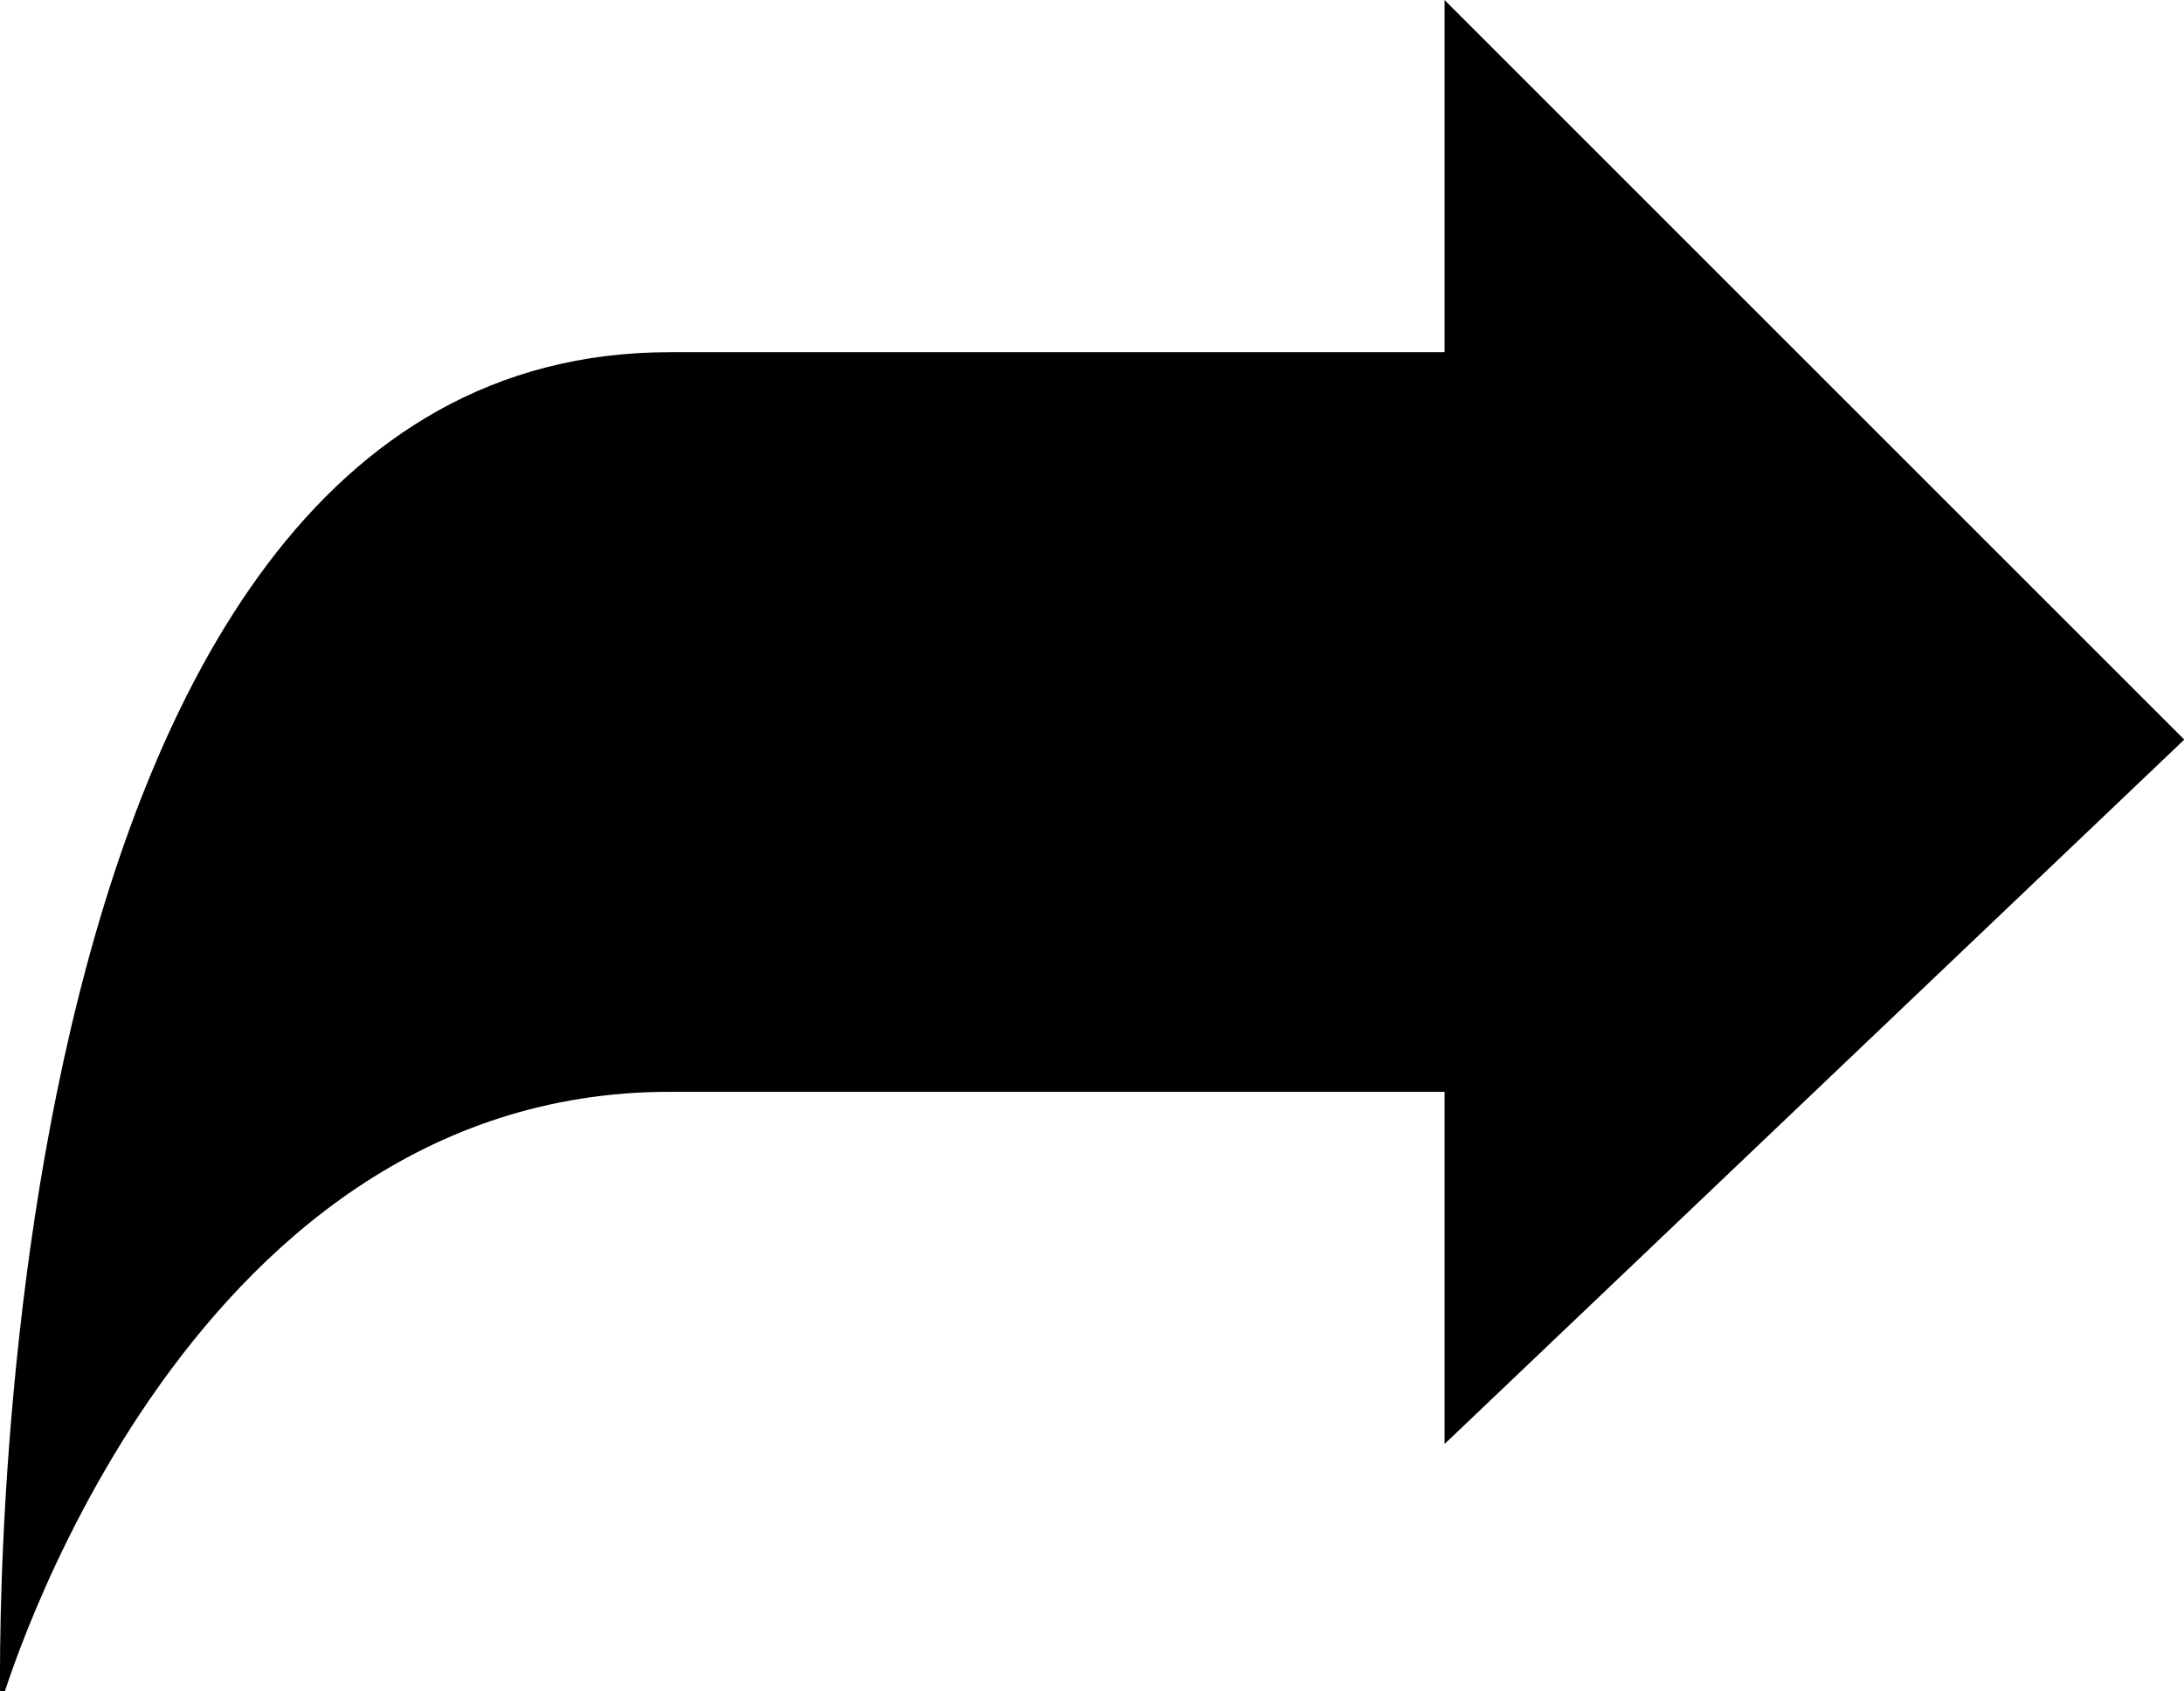
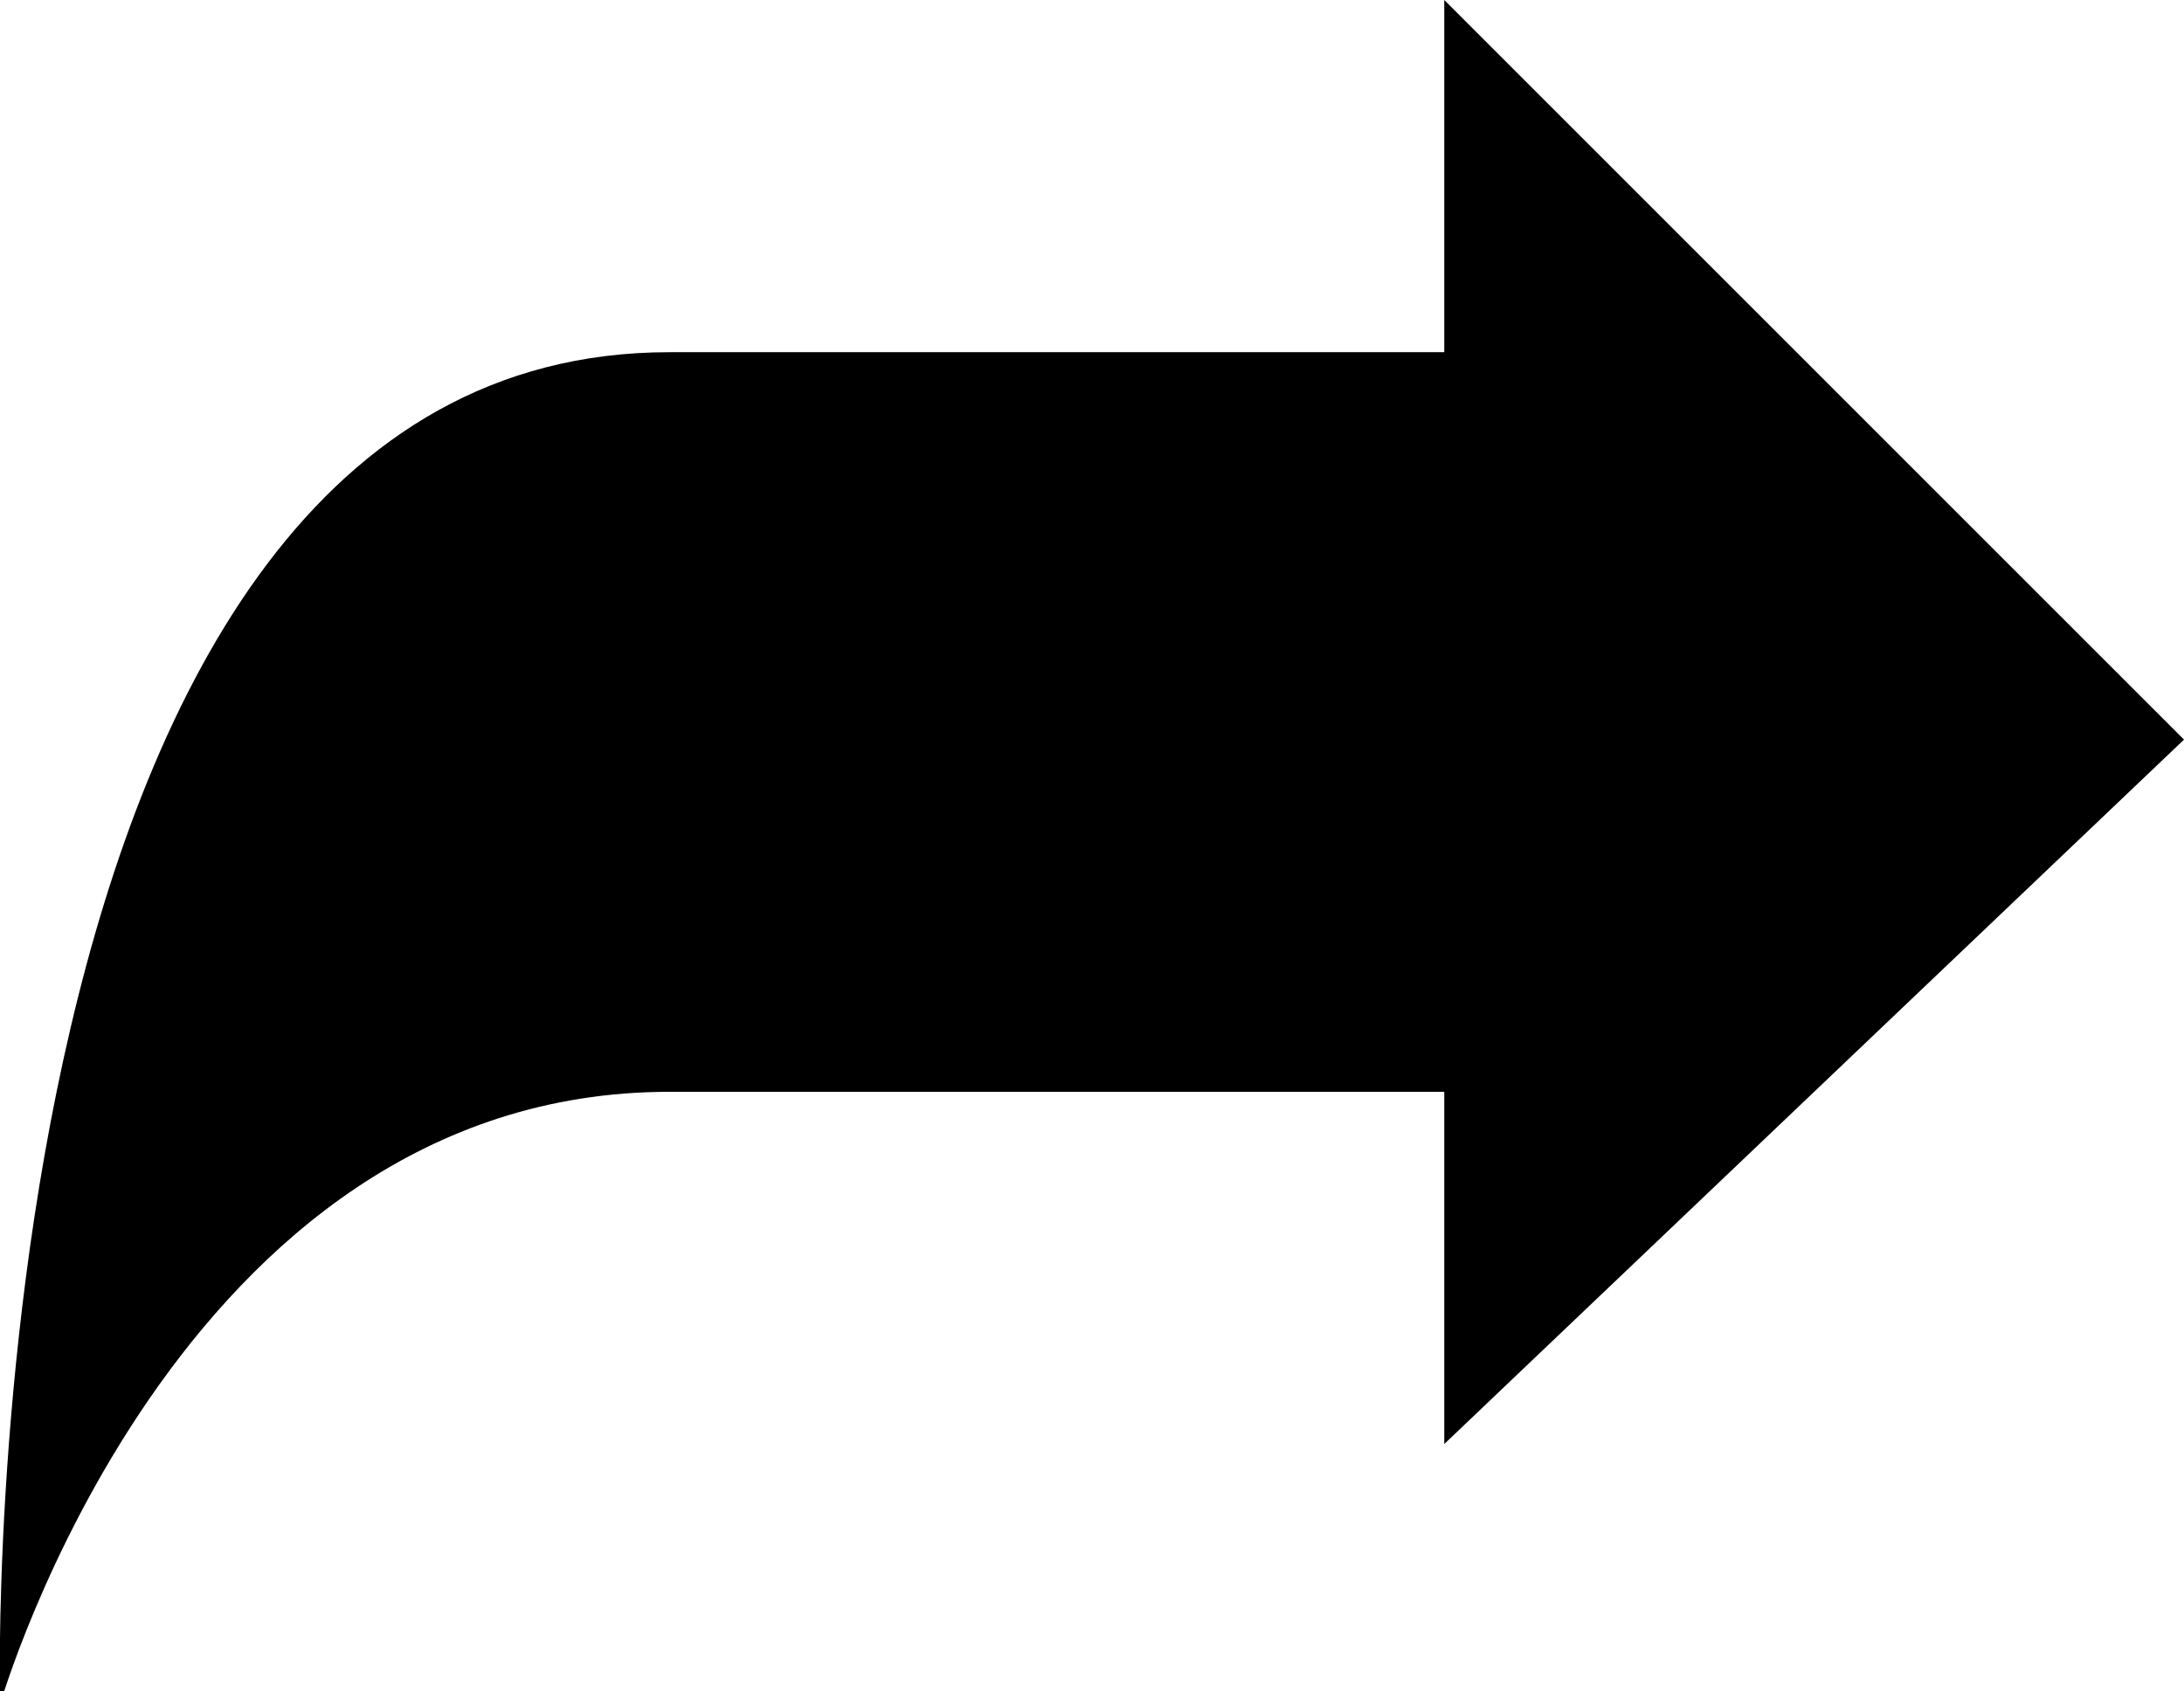
<svg xmlns="http://www.w3.org/2000/svg" width="31" height="24" viewBox="0 0 31 24">
-   <path d="M20.504 15.5h-11c-7 0-9.5 8.719-9.5 8.719S-.496 5 9.504 5h11V0l10.5 10.5-10.5 10v-5z" fill="currentColor" fill-rule="evenodd" />
+   <path d="M20.5 15.5h-11c-7 0-9.5 8.7-9.5 8.7S-.5 5 9.5 5h11V0L31 10.5l-10.5 10v-5z" fill="currentColor" fill-rule="evenodd" />
</svg>
